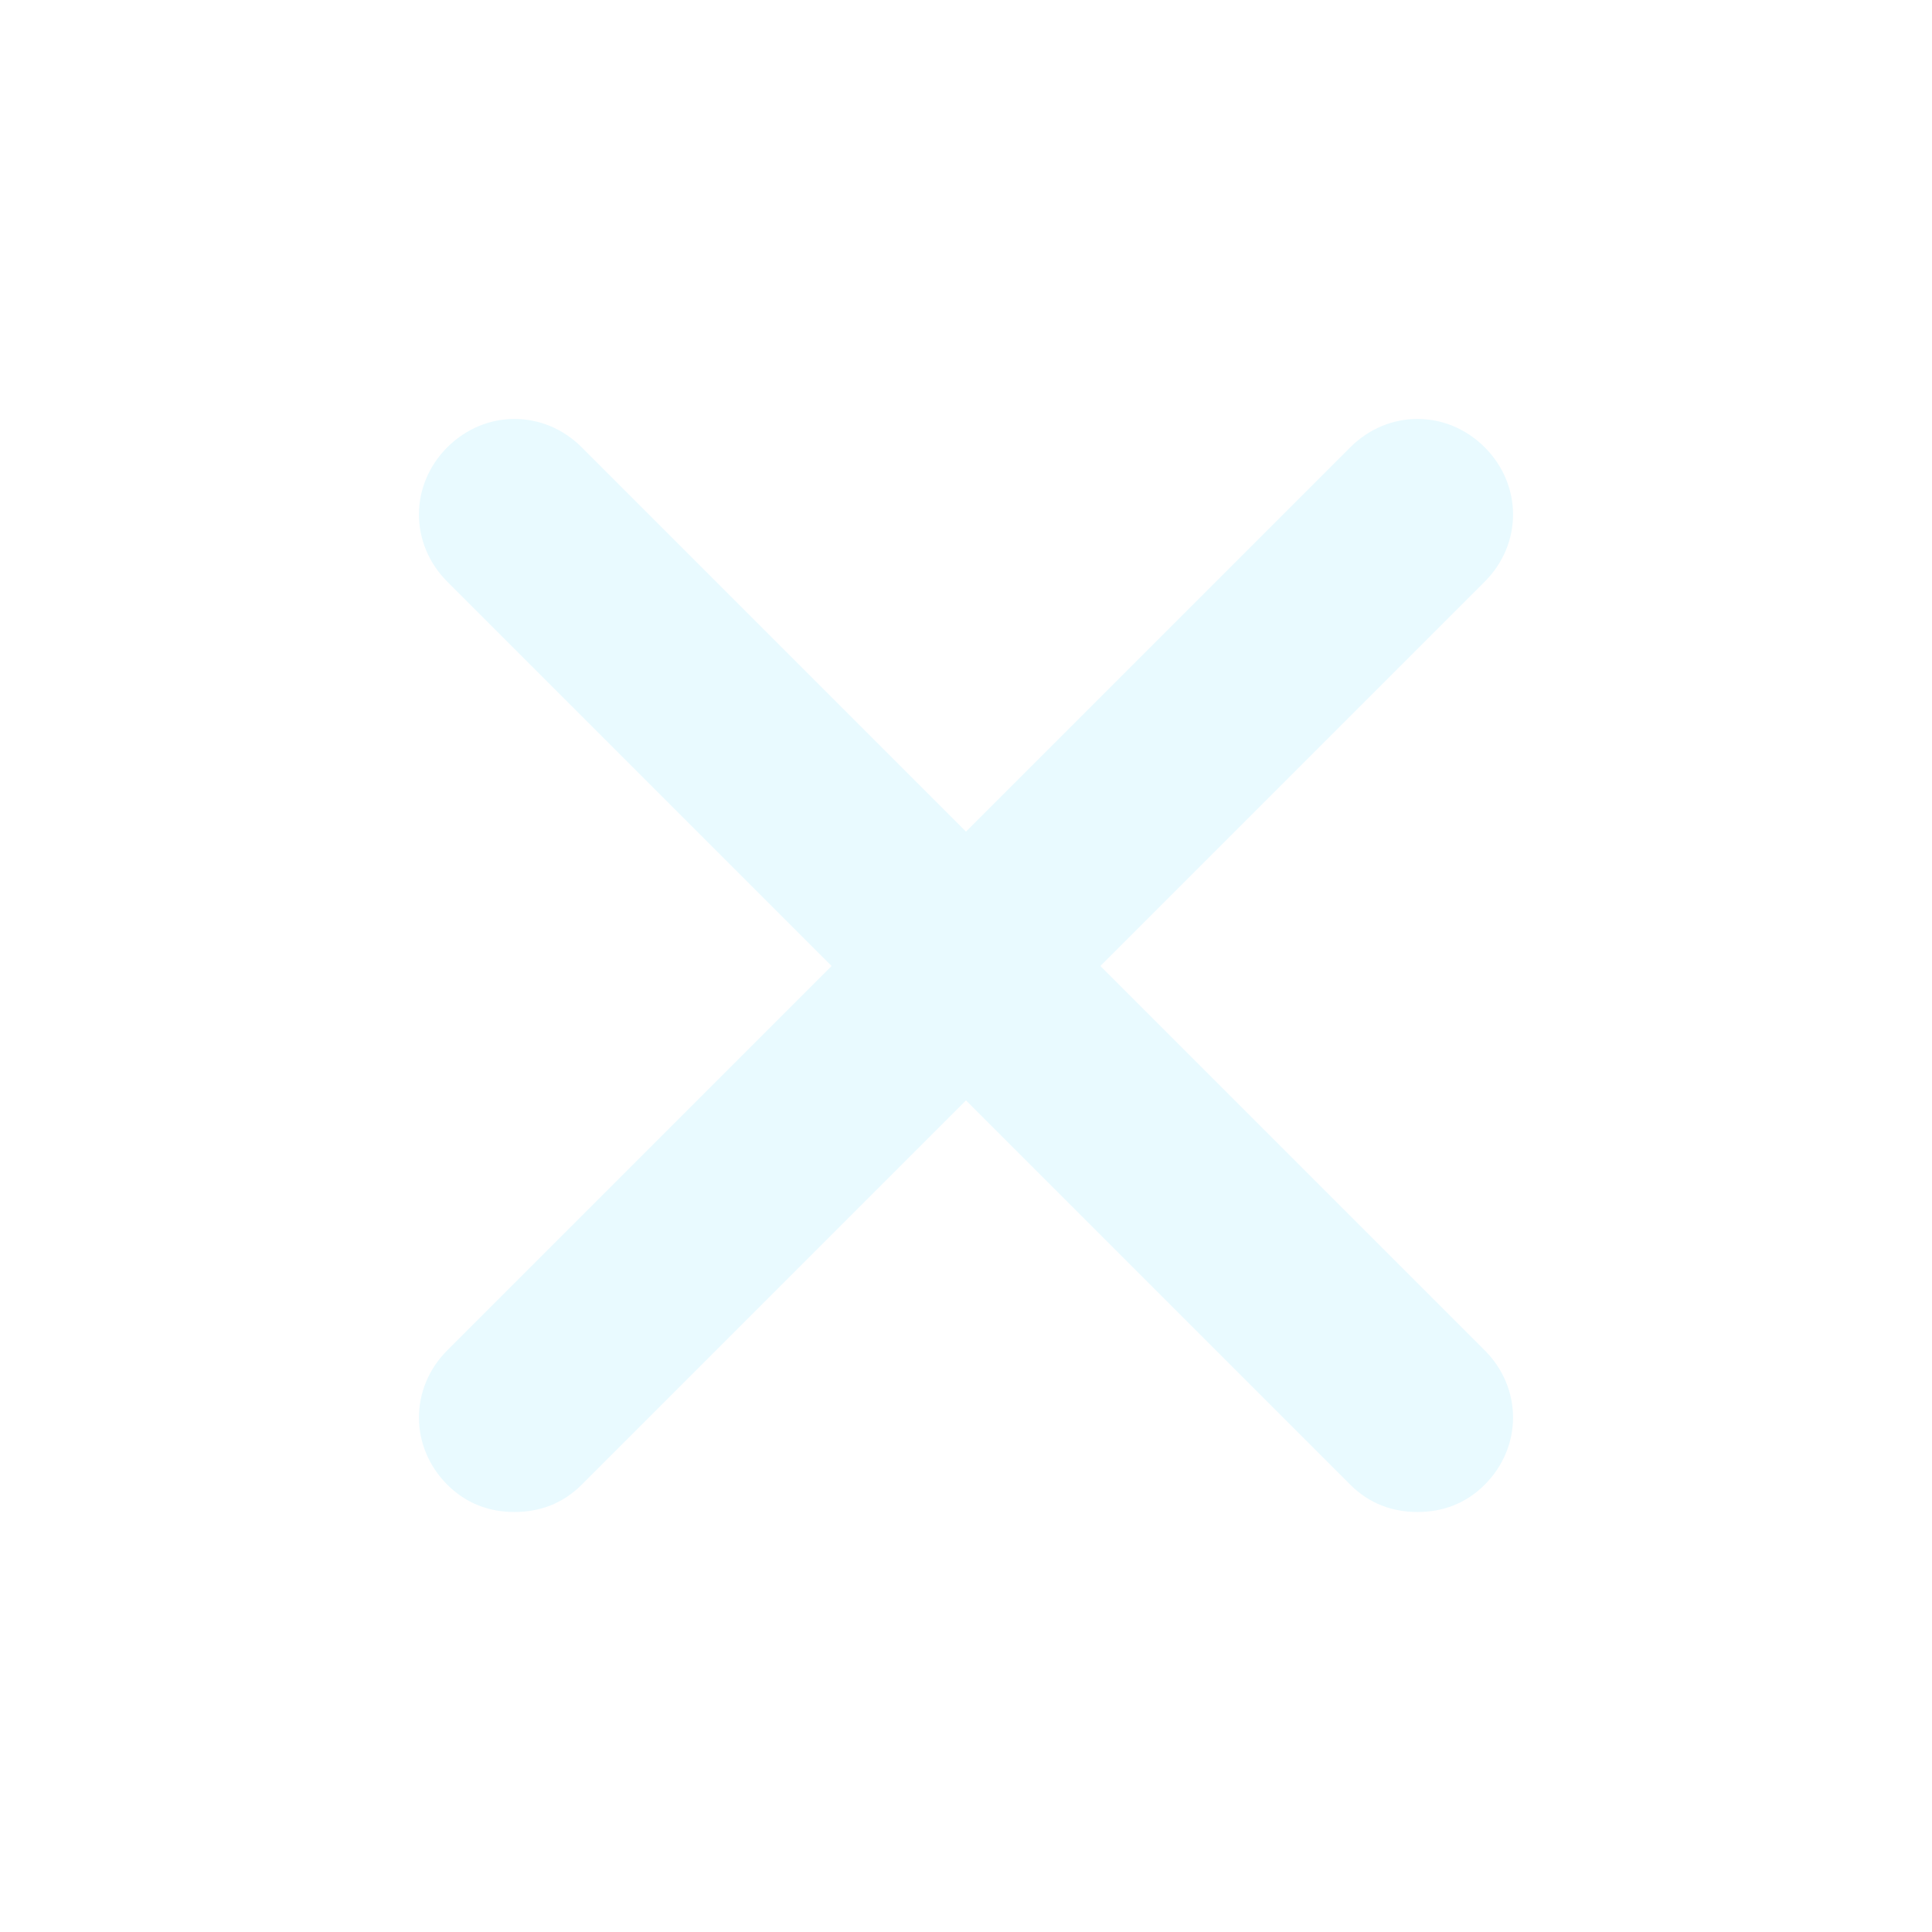
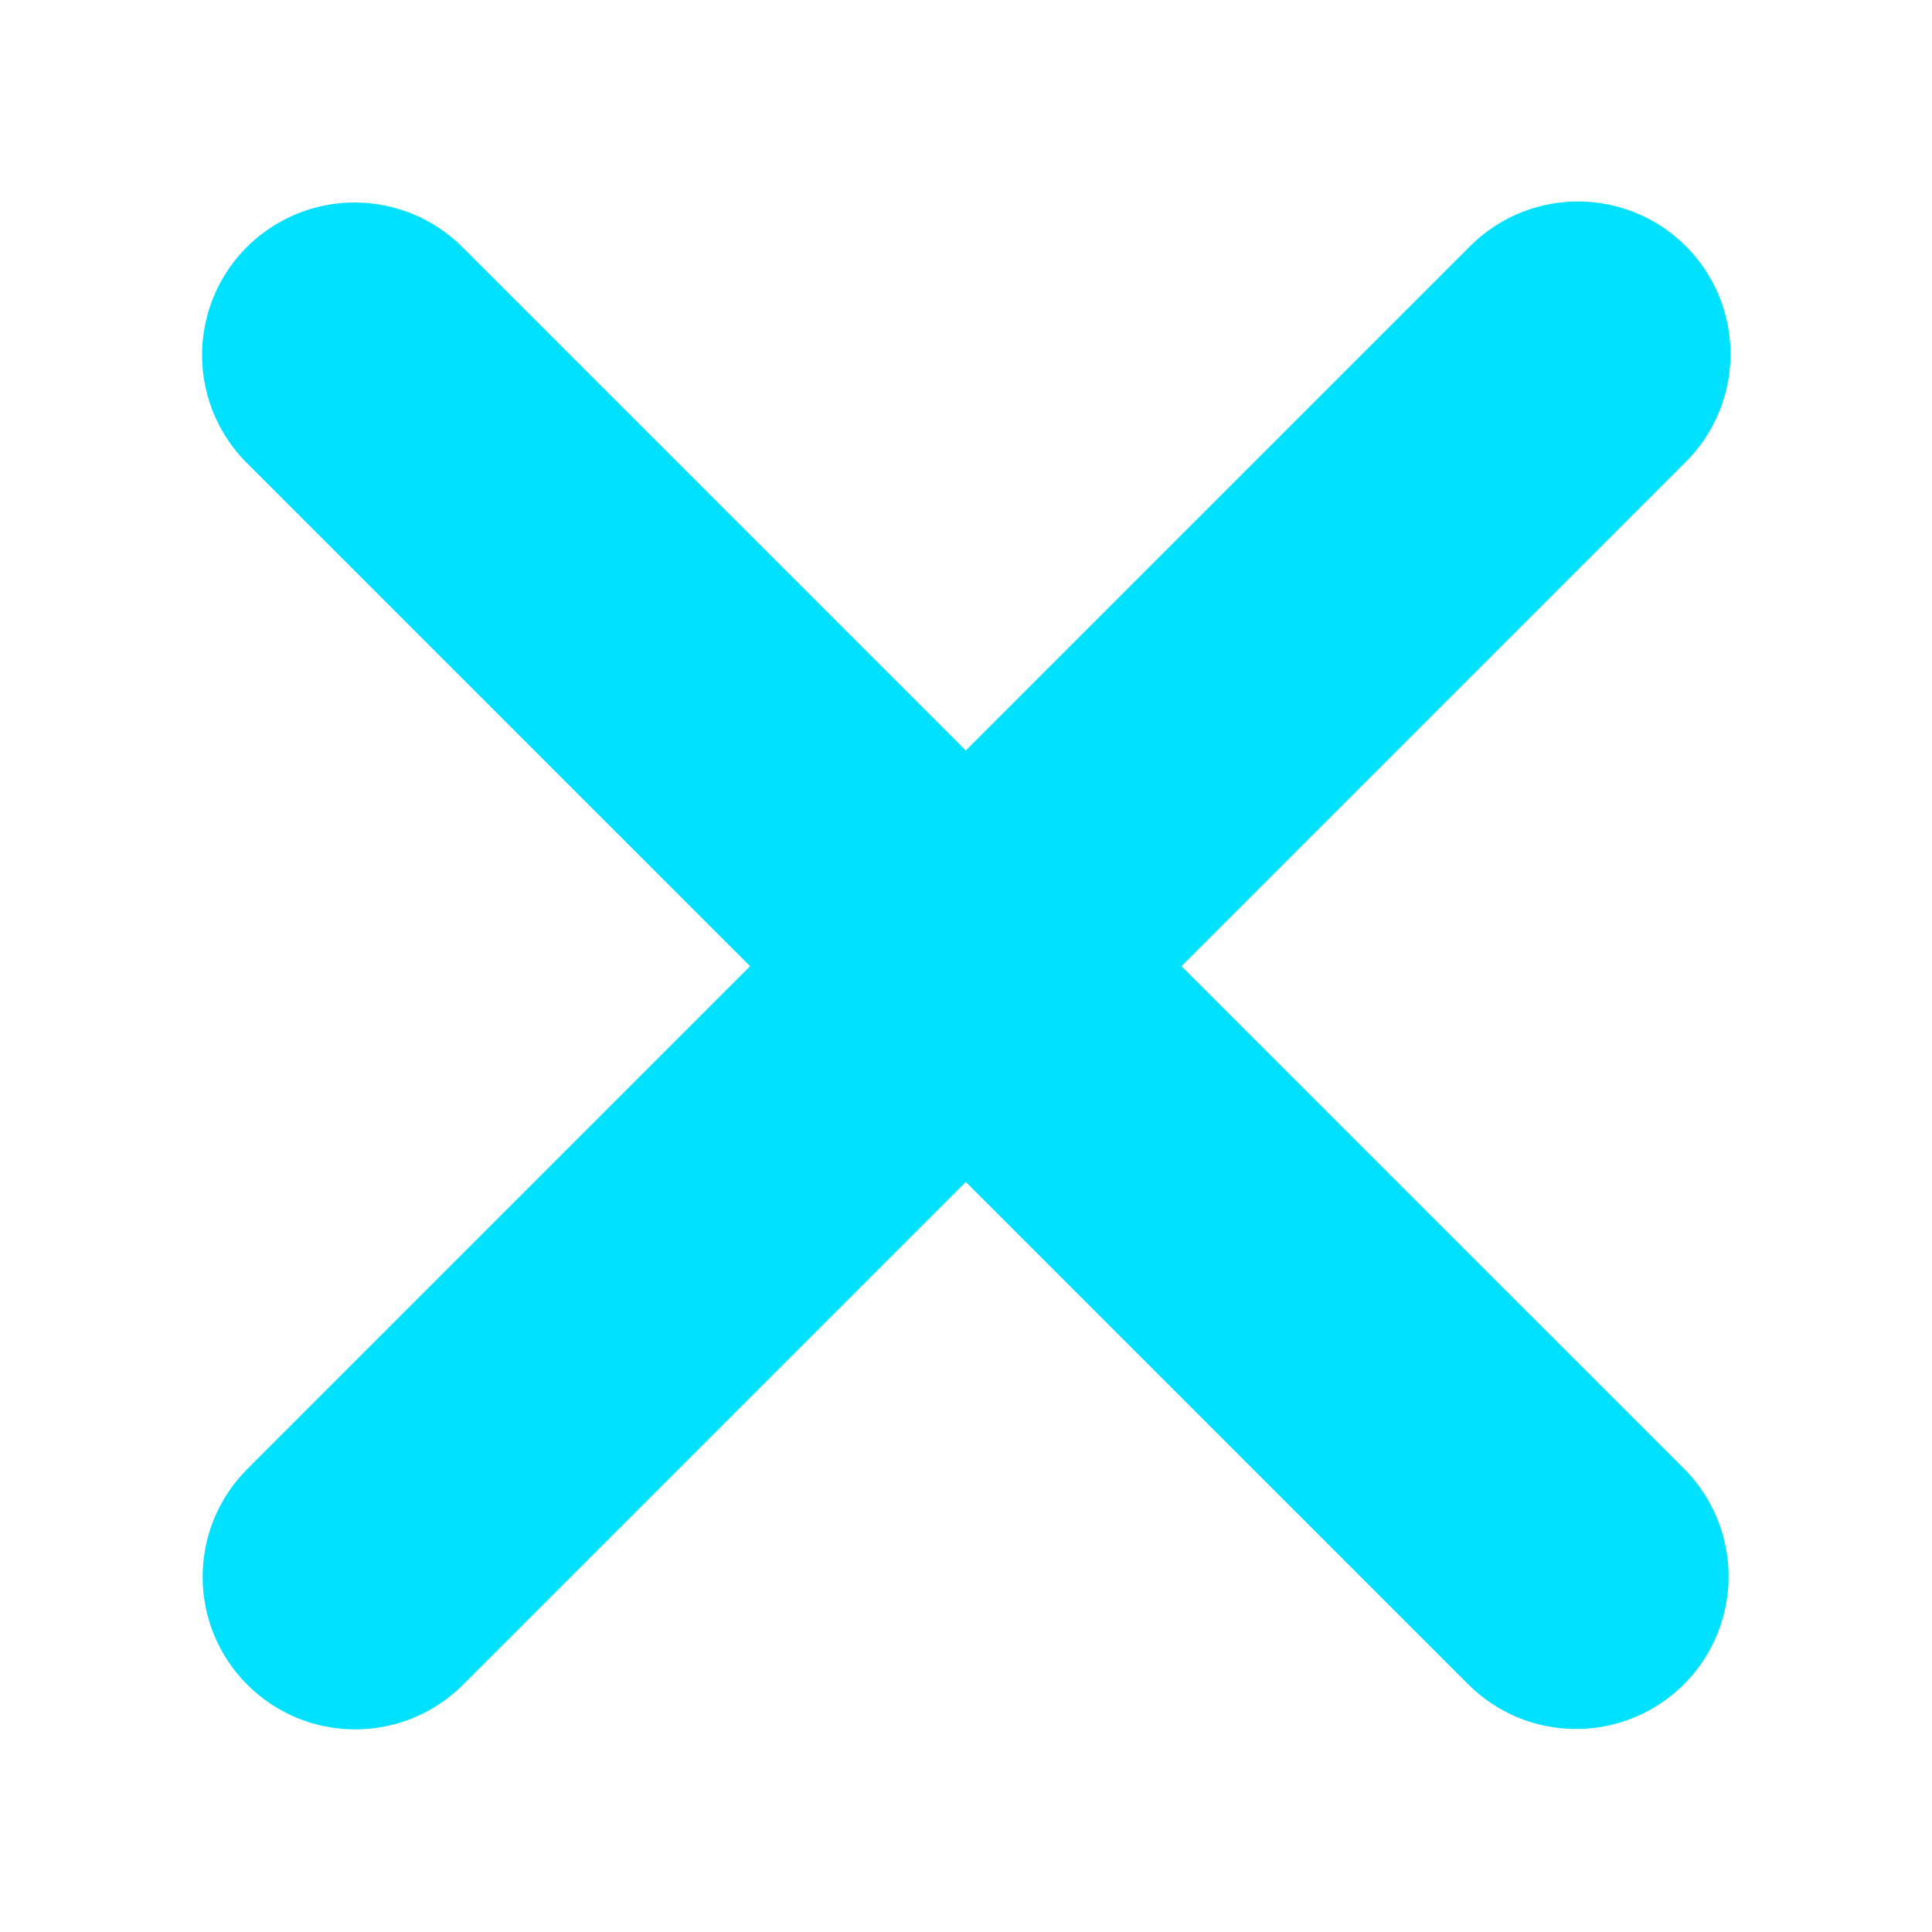
- <svg xmlns="http://www.w3.org/2000/svg" viewBox="0 0 92 92" id="Cross">
-   <path d="M70.7 64.3c1.8 1.8 1.8 4.6 0 6.4-.9.9-2 1.3-3.2 1.3-1.2 0-2.3-.4-3.2-1.3L46 52.4 27.7 70.7c-.9.9-2 1.3-3.2 1.3s-2.3-.4-3.2-1.3c-1.8-1.8-1.8-4.6 0-6.4L39.6 46 21.3 27.7c-1.8-1.8-1.8-4.6 0-6.4 1.8-1.8 4.6-1.8 6.4 0L46 39.6l18.3-18.3c1.8-1.8 4.6-1.8 6.4 0 1.8 1.8 1.8 4.6 0 6.4L52.4 46l18.3 18.3z" fill="#e9faff" class="color000000 svgShape" />
+ <svg xmlns="http://www.w3.org/2000/svg" id="SvgjsSvg1095" width="288" height="288" version="1.1">
+   <defs id="SvgjsDefs1096" />
+   <g id="SvgjsG1097">
+     <svg viewBox="0 0 47.5 47.5" width="288" height="288">
+       <defs>
+         <clipPath id="a">
+           <path d="M0 38h38V0H0v38Z" fill="#e8ffe8" class="color000 svgShape" />
+         </clipPath>
+       </defs>
+       <g clip-path="url(#a)" transform="matrix(1.25 0 0 -1.25 0 47.5)">
+         <path fill="#00e0ff" d="m23.238 18.996 9.883 9.883a3 3 0 1 1-4.242 4.242l-9.883-9.883-9.883 9.883a3 3 0 1 1-4.242-4.243l9.883-9.882-9.907-9.907A3 3 0 0 1 9.09 4.847l9.906 9.906 9.883-9.882A2.992 2.992 0 0 1 31 3.993a3 3 0 0 1 2.121 5.121l-9.883 9.882Z" class="color414042 svgShape" />
+       </g>
+     </svg>
+   </g>
</svg>
